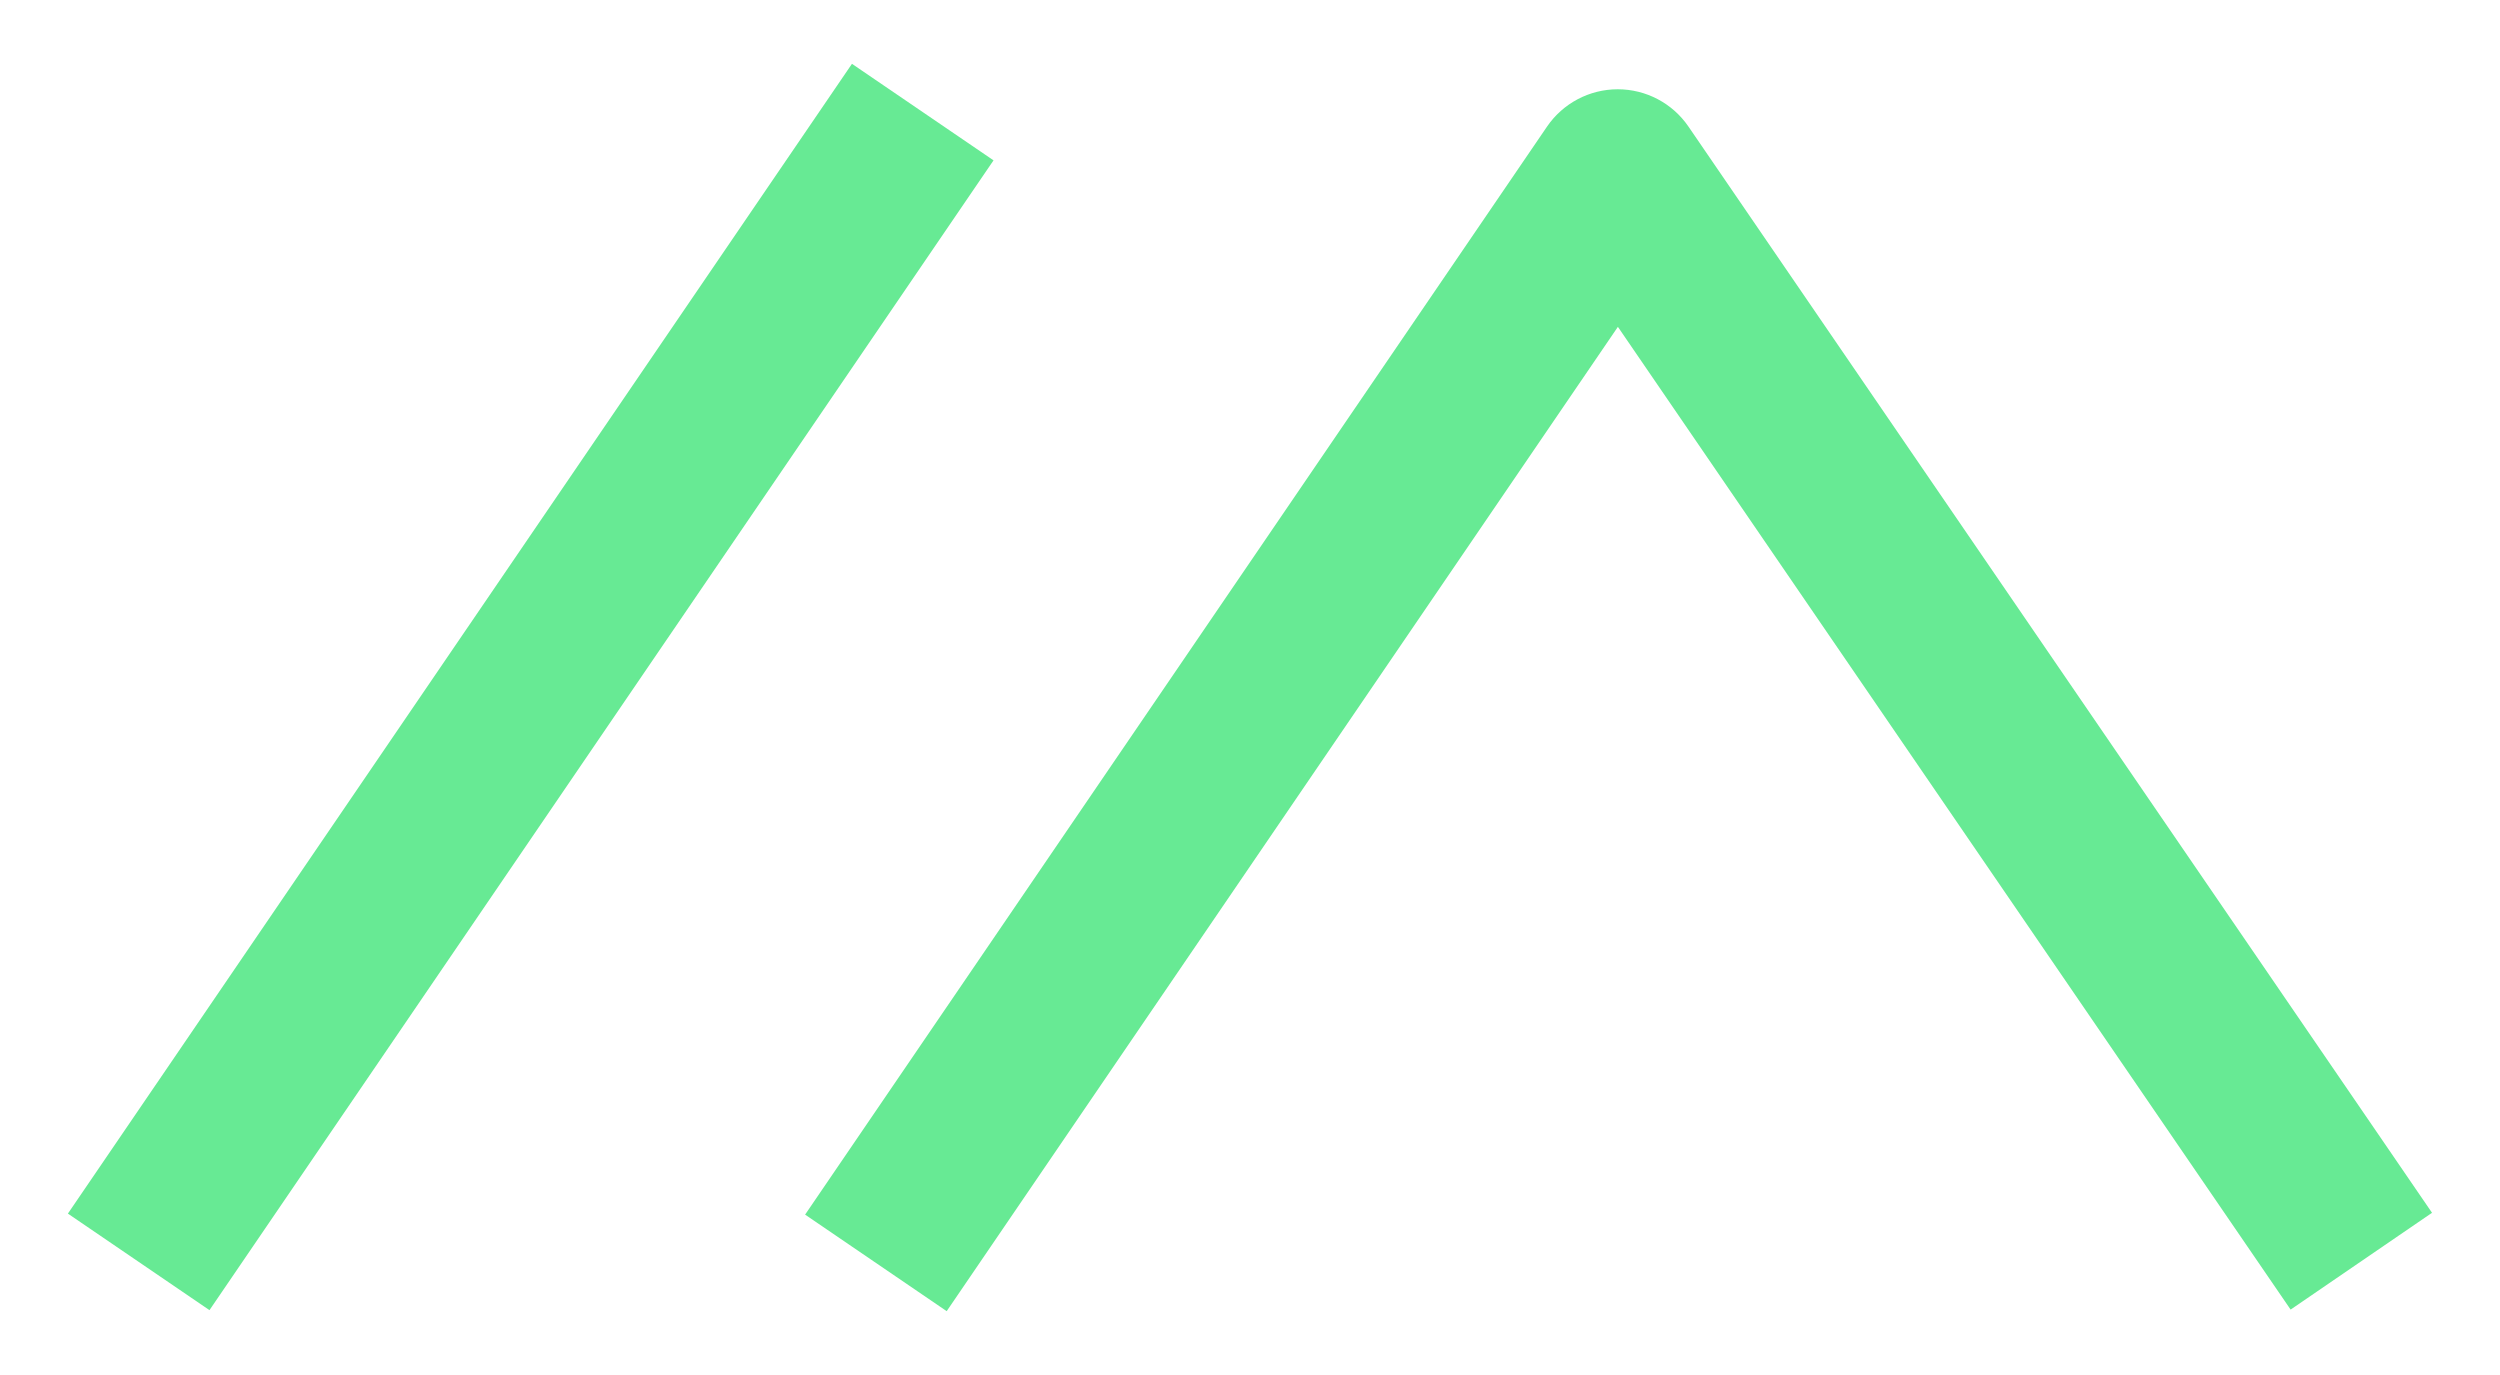
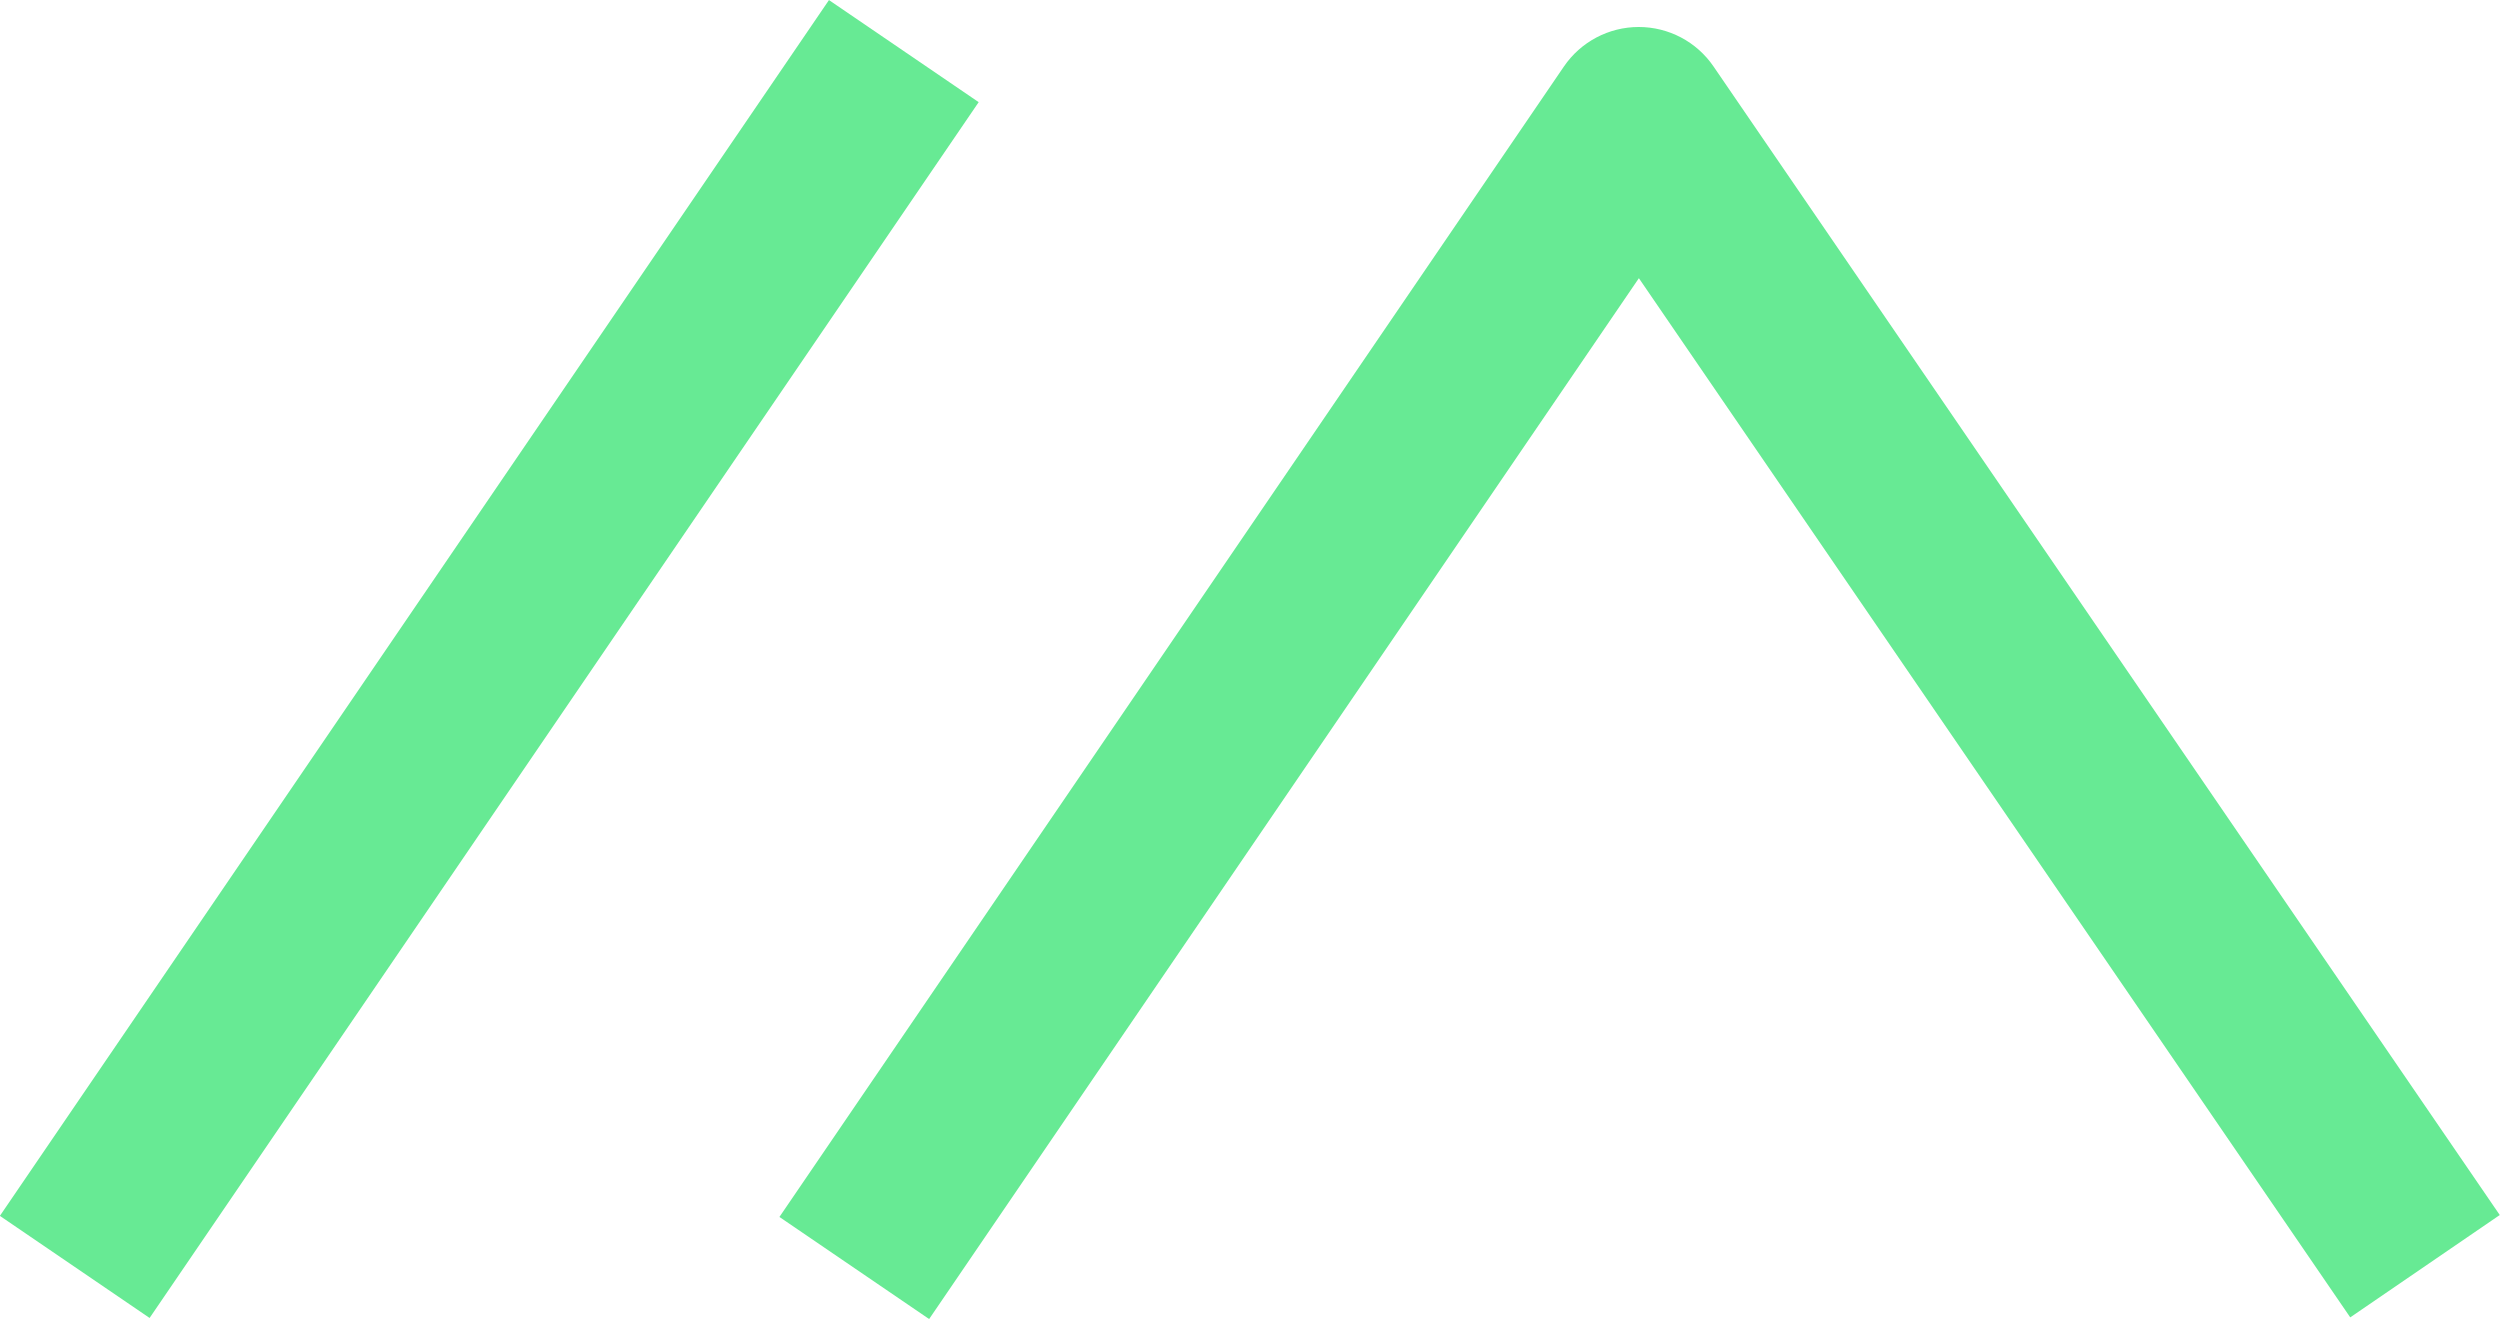
- <svg xmlns="http://www.w3.org/2000/svg" width="100%" height="100%" viewBox="0 0 100 55" version="1.1" xml:space="preserve" style="fill-rule:evenodd;clip-rule:evenodd;stroke-linejoin:round;stroke-miterlimit:2;">
+ <svg xmlns="http://www.w3.org/2000/svg" version="1.1" xml:space="preserve" style="fill-rule:evenodd;clip-rule:evenodd;stroke-linejoin:round;stroke-miterlimit:2;" viewBox="2.72 2.55 94.57 49.89">
  <g transform="matrix(0.802386,0,0,0.460028,-421.748,-122.127)">
    <g transform="matrix(0.579082,0,0,1.01004,460.975,-39.6867)">
      <path d="M250.908,330.267L193.126,415.005L180.938,406.694L244.802,313.037C246.174,311.024 248.453,309.819 250.889,309.816C253.326,309.814 255.606,311.015 256.982,313.026L320.994,406.536L308.821,414.869L250.908,330.267Z" style="fill:#67EA94;" />
    </g>
    <g transform="matrix(0.582378,0,0,1.01579,485.019,-211.182)">
      <path d="M87.642,581.398L154.757,482.977L142.638,474.713L75.523,573.134L87.642,581.398Z" style="fill:#67EA94;" />
    </g>
  </g>
</svg>
